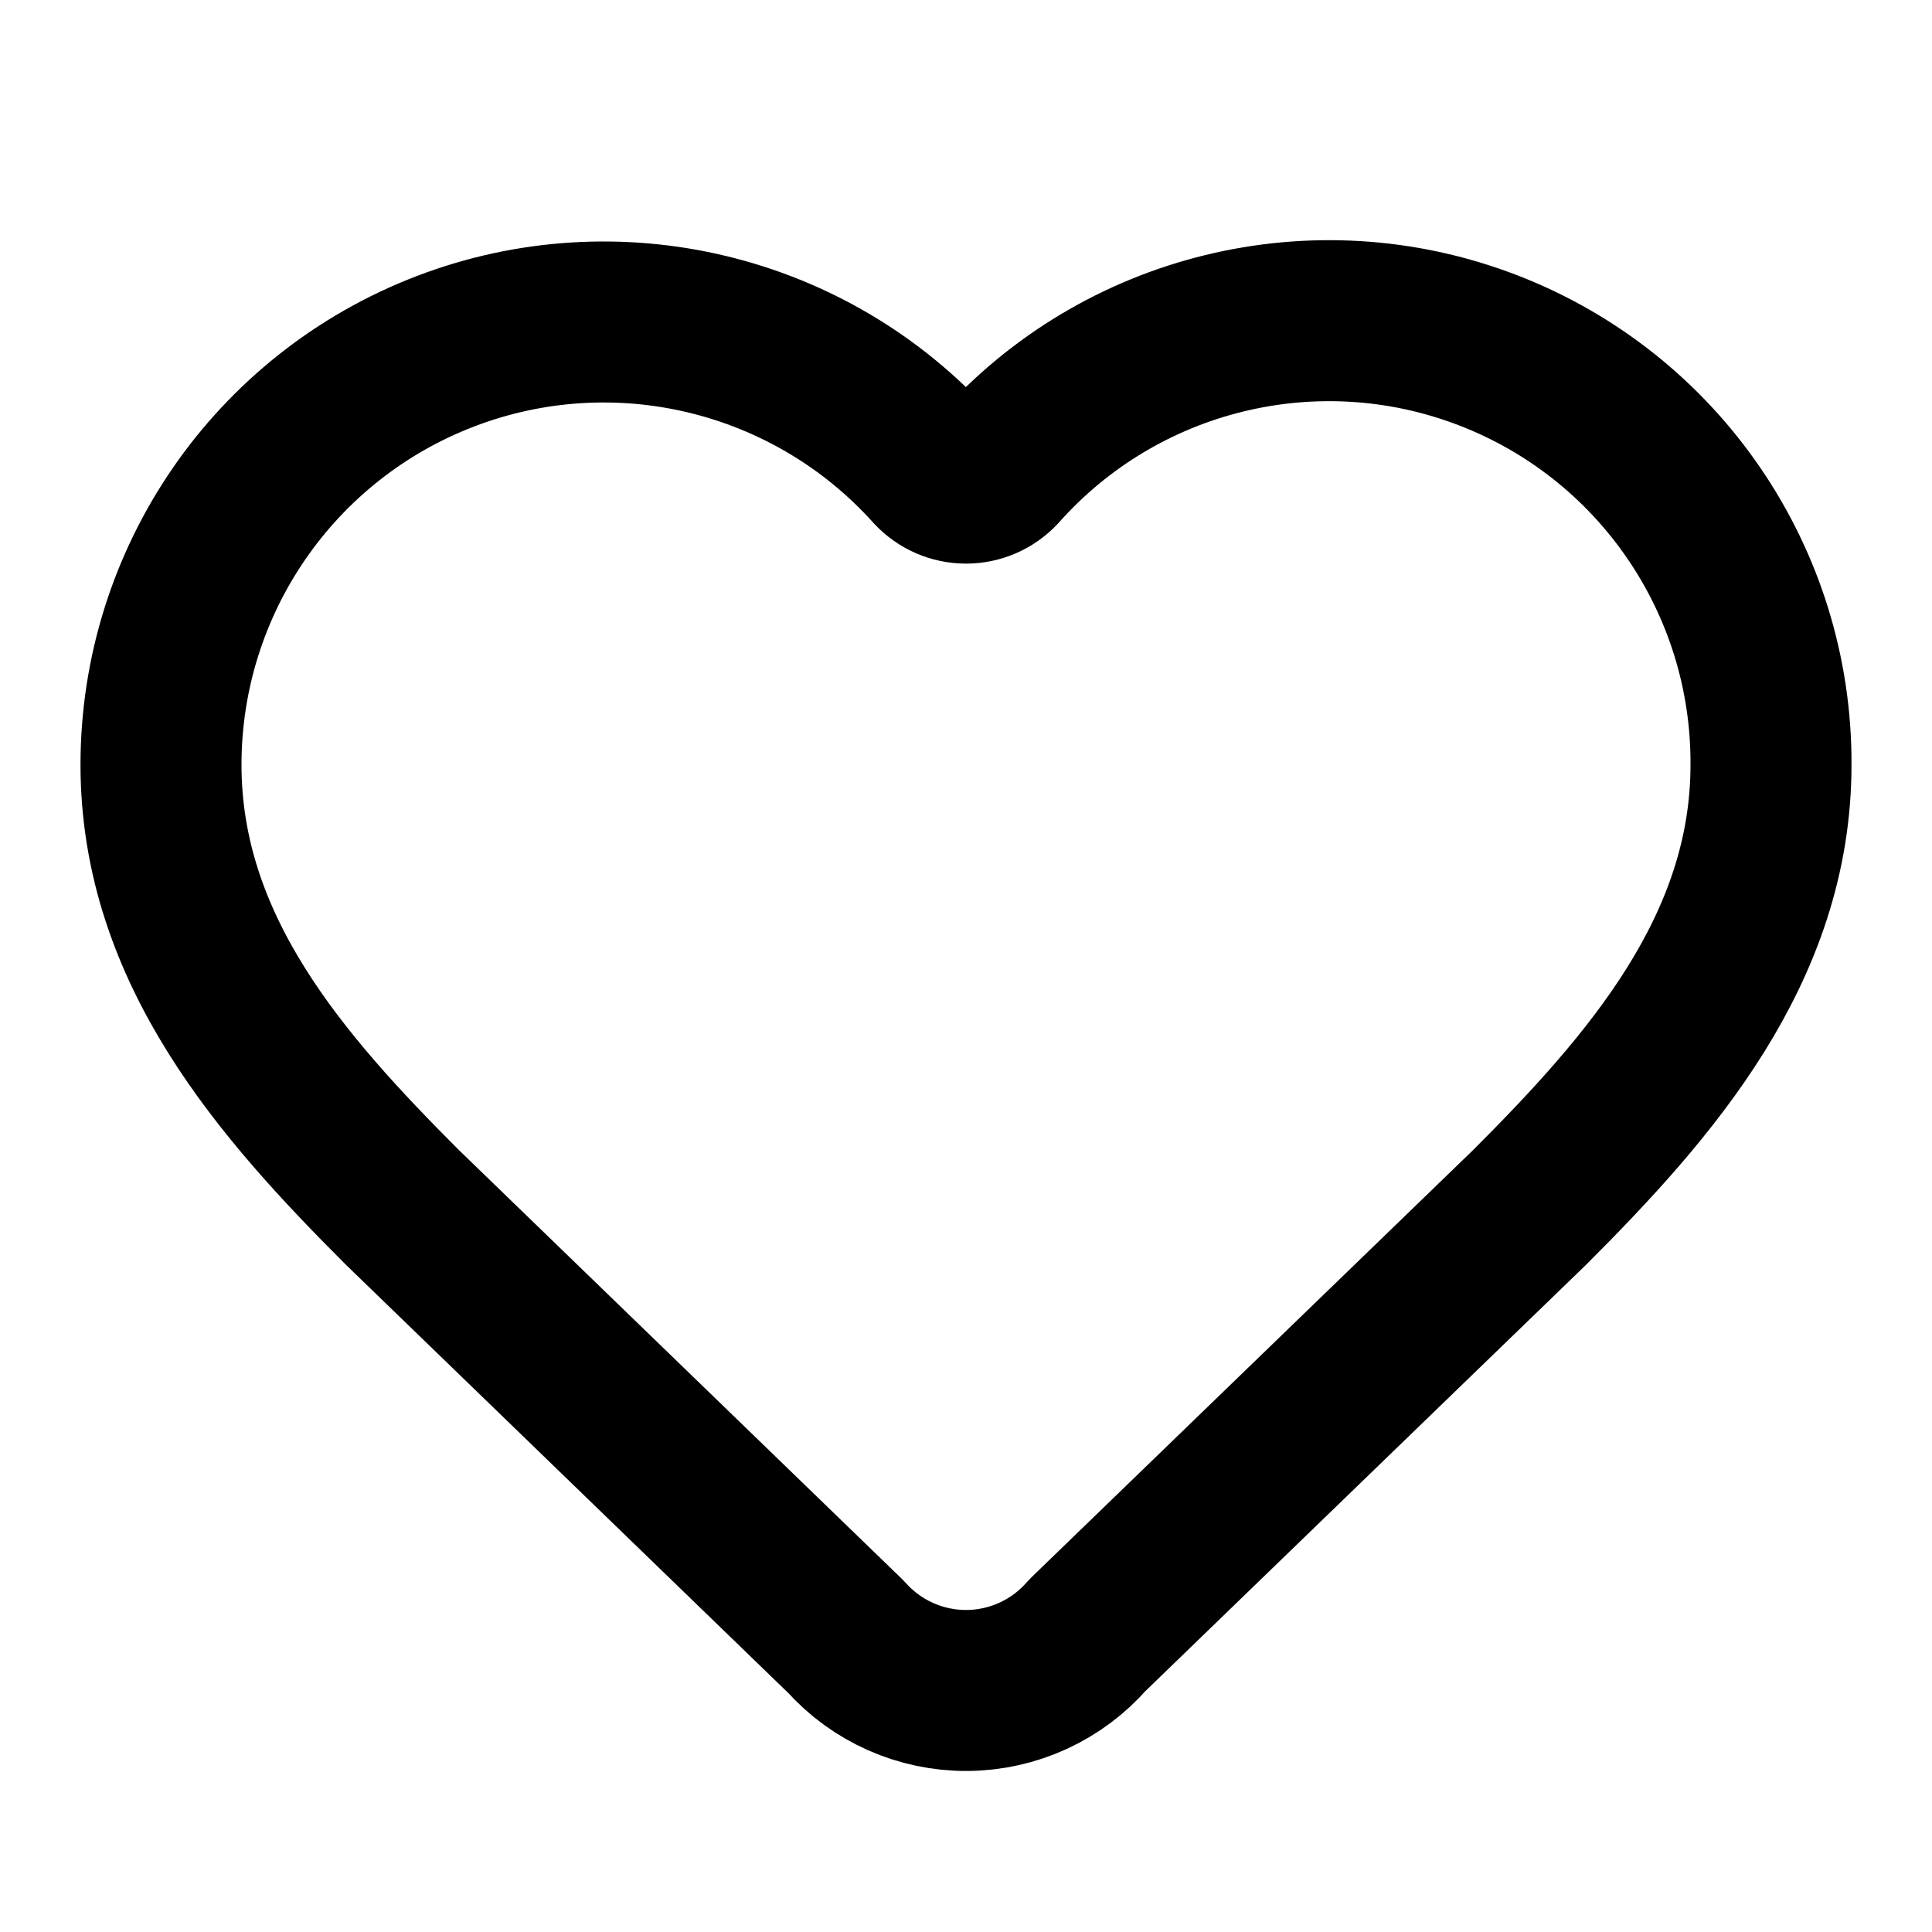
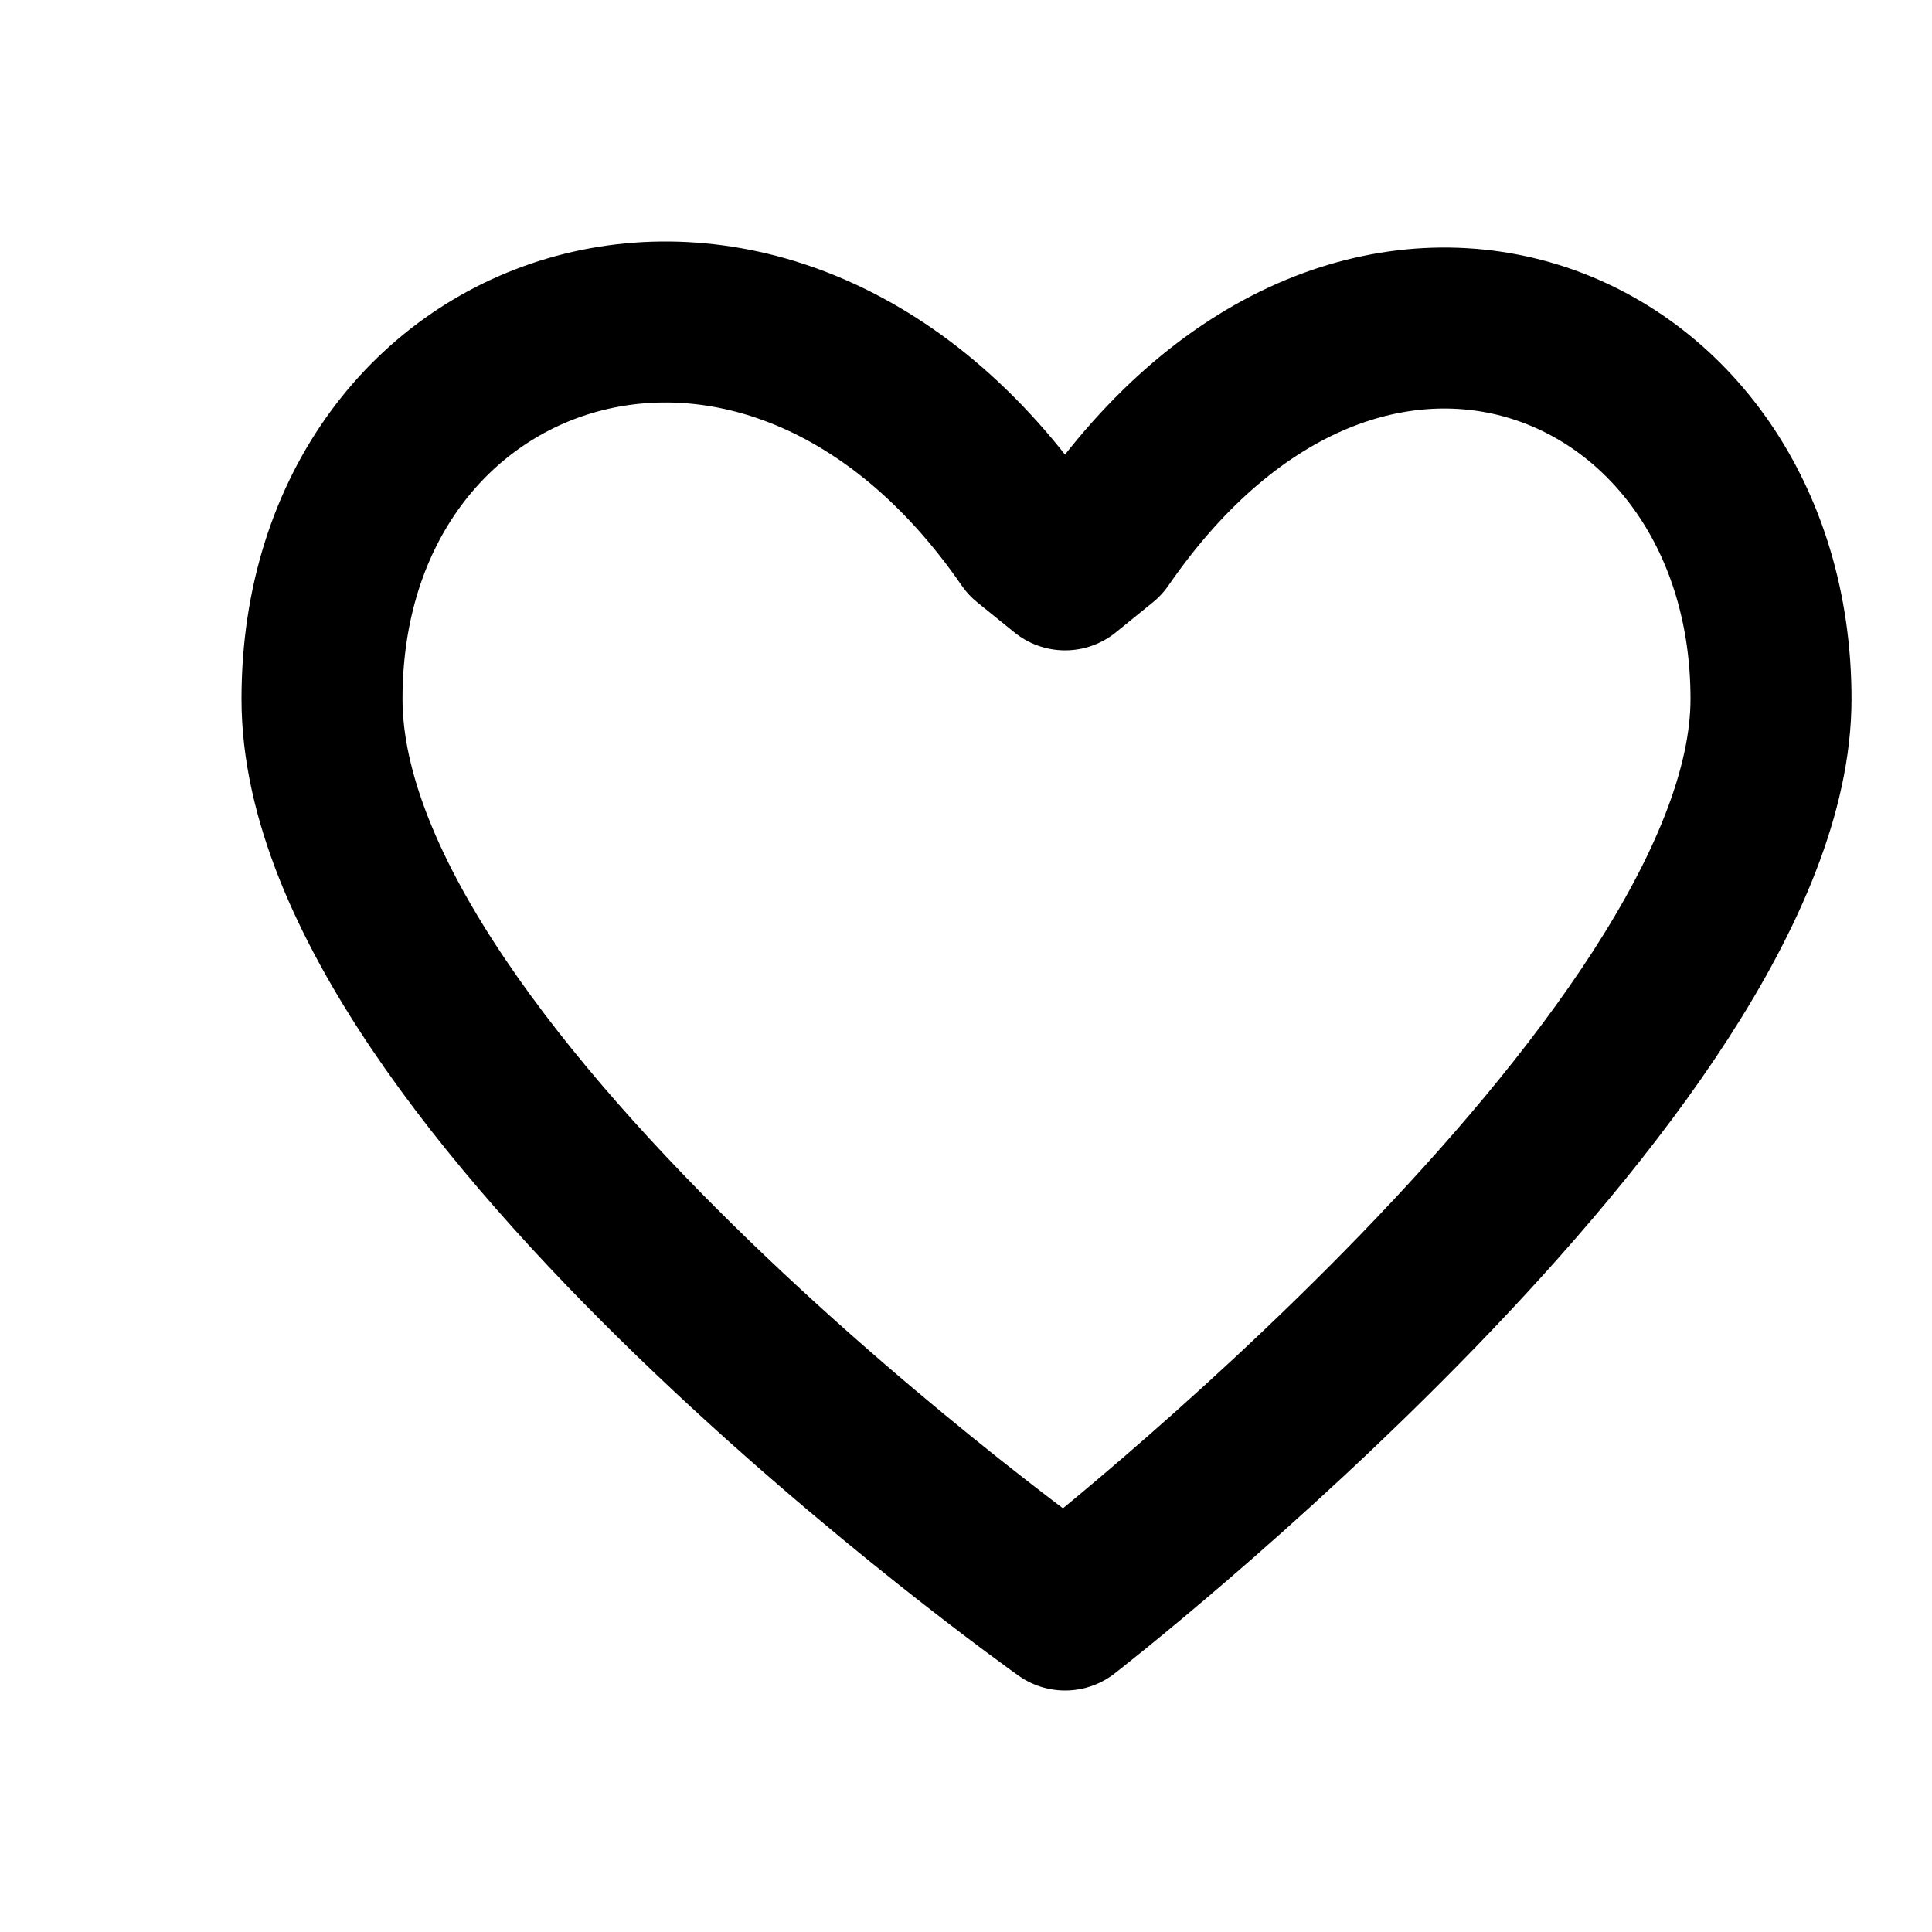
- <svg xmlns="http://www.w3.org/2000/svg" width="200" height="200" viewBox="0 0 24 24" fill="none" stroke="currentColor" stroke-width="2" stroke-linecap="round" stroke-linejoin="round" class="lucide lucide-heart-icon lucide-heart">
-   <path d="M2 9.5a5.5 5.5 0 0 1 9.591-3.676.56.56 0 0 0 .818 0A5.49 5.49 0 0 1 22 9.5c0 2.29-1.5 4-3 5.5l-5.492 5.313a2 2 0 0 1-3 .019L5 15c-1.5-1.5-3-3.2-3-5.5" />
+ <svg xmlns="http://www.w3.org/2000/svg" width="800px" height="800px" viewBox="0 0 24 24" fill="none">
+   <path d="M12.769 6.705C9.538 2.019 4 3.902 4 8.683C4 13.463 13.231 20 13.231 20C13.231 20 22 13.2 22 8.683C22 4.165 16.923 2.019 13.692 6.705L13.231 7.079L12.769 6.705Z" stroke="#000000" stroke-width="2" stroke-linecap="round" stroke-linejoin="round" />
</svg>
